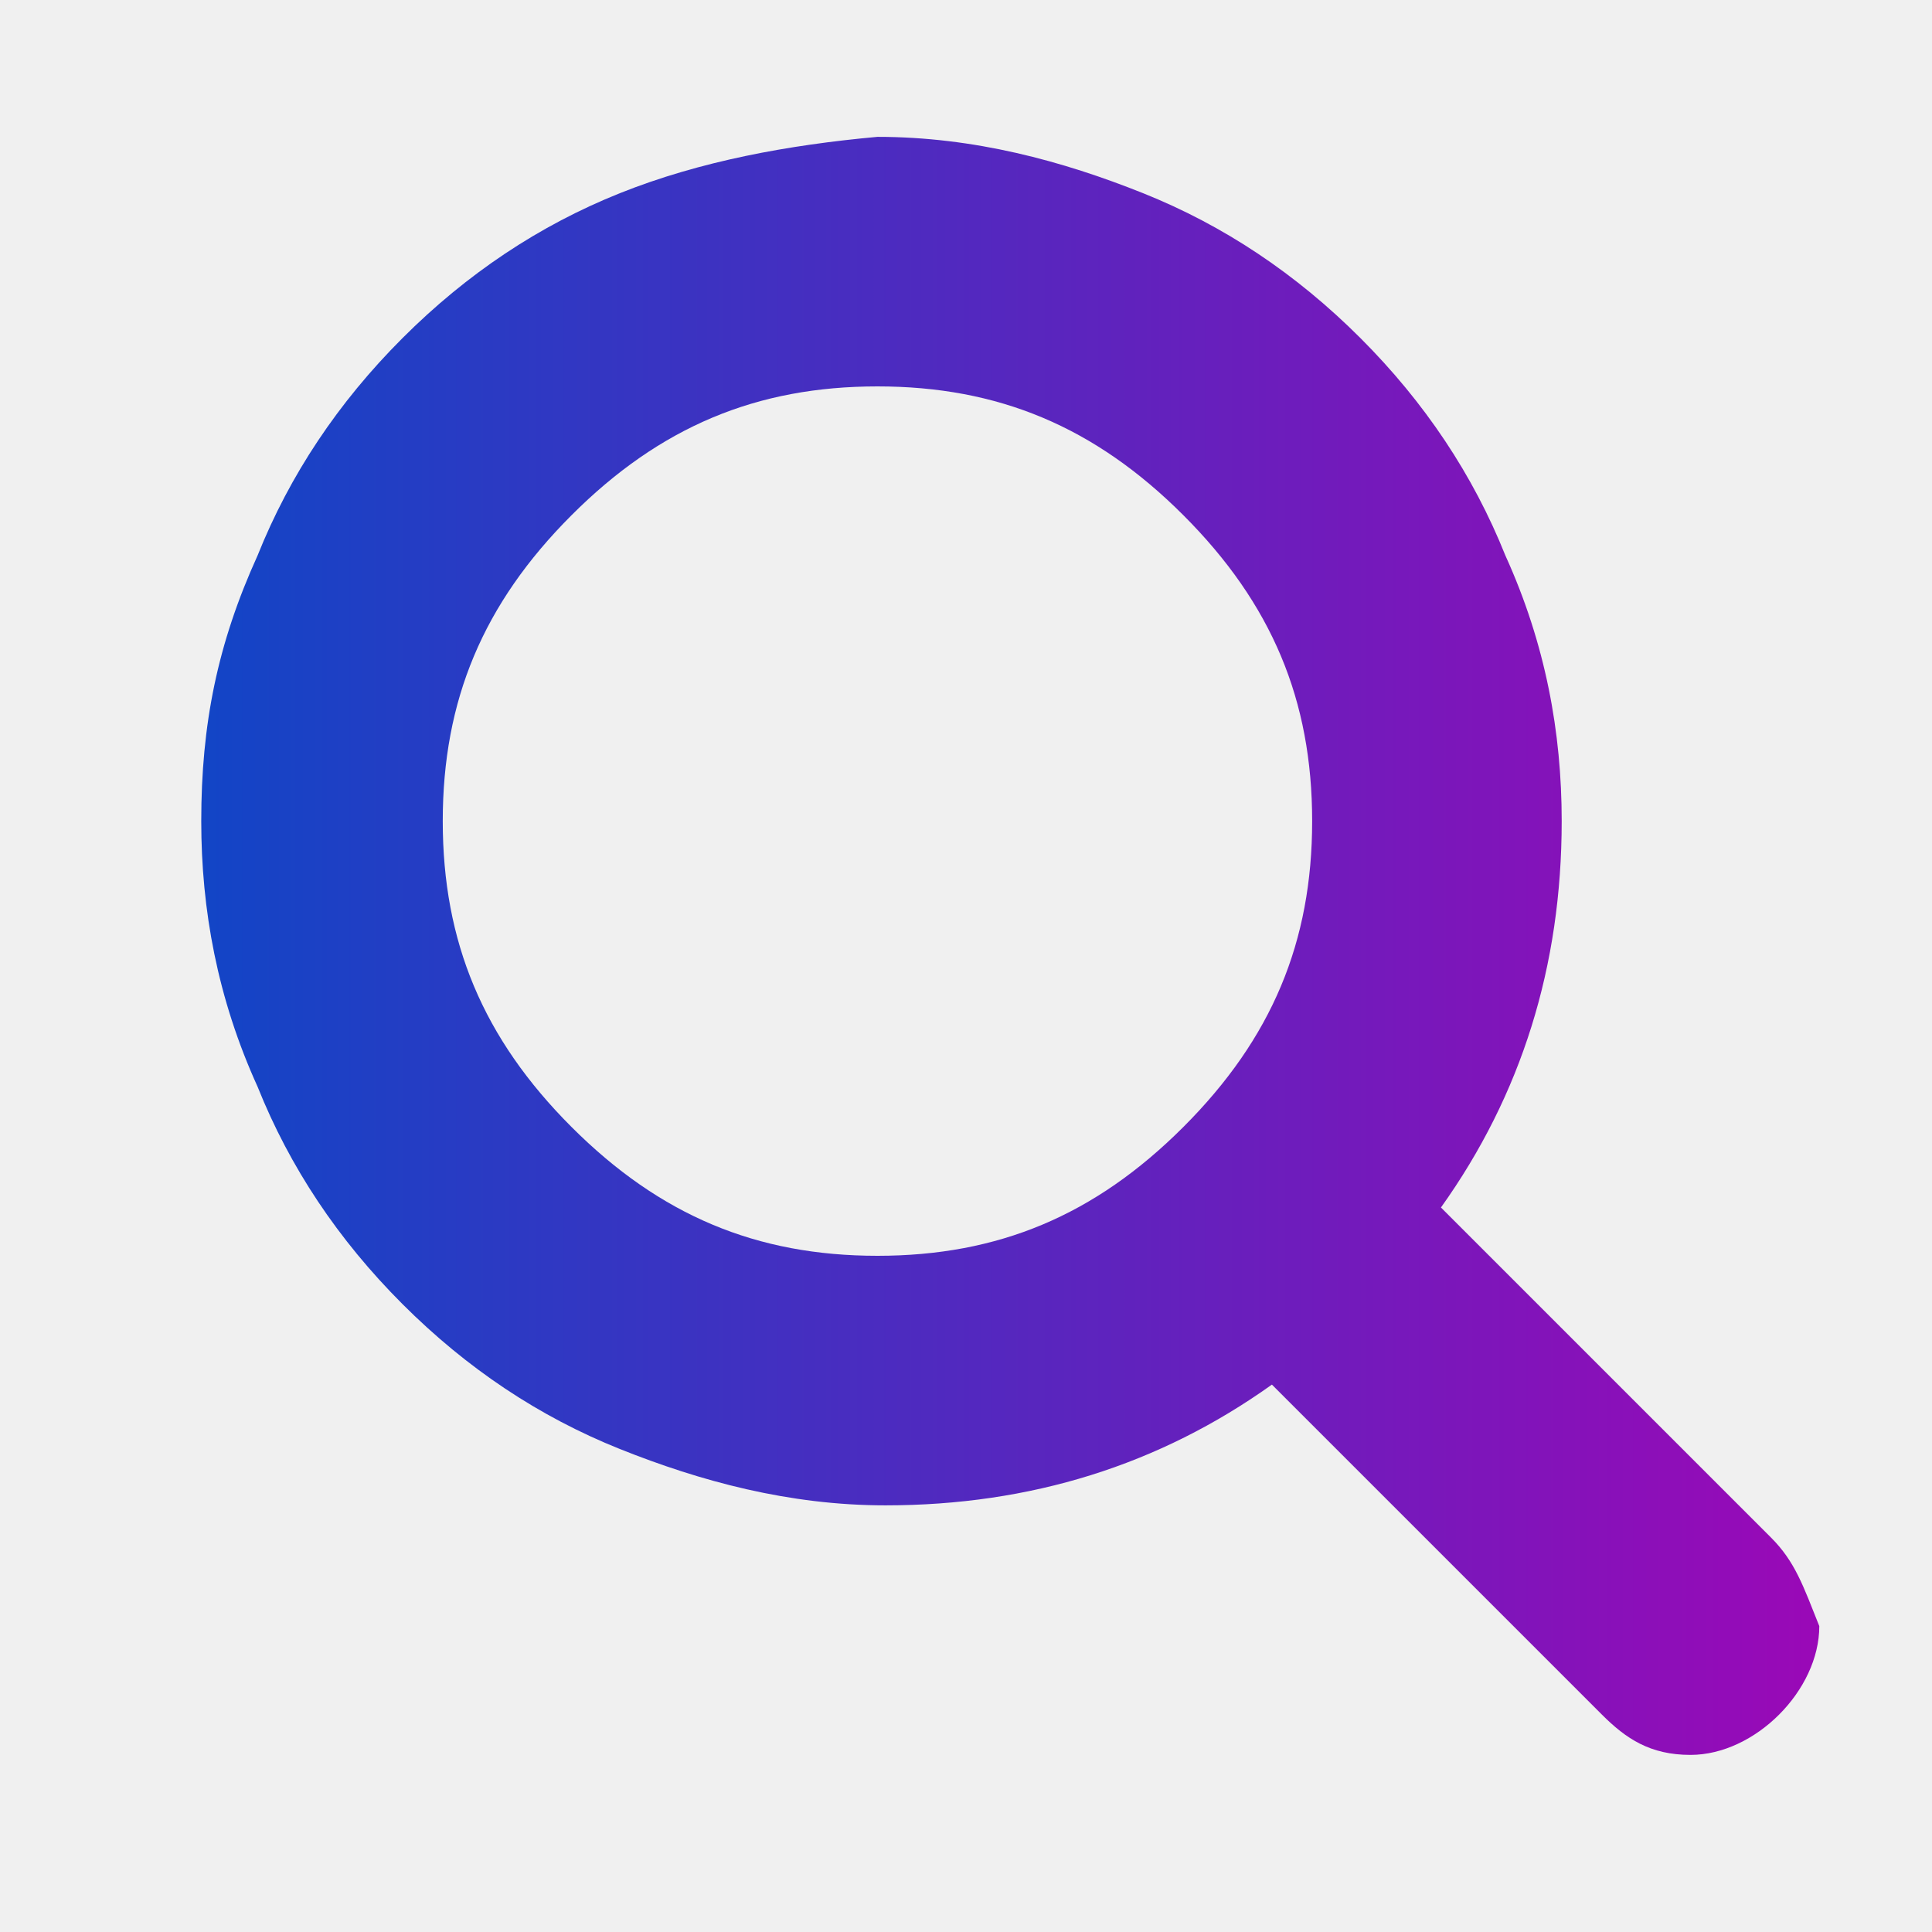
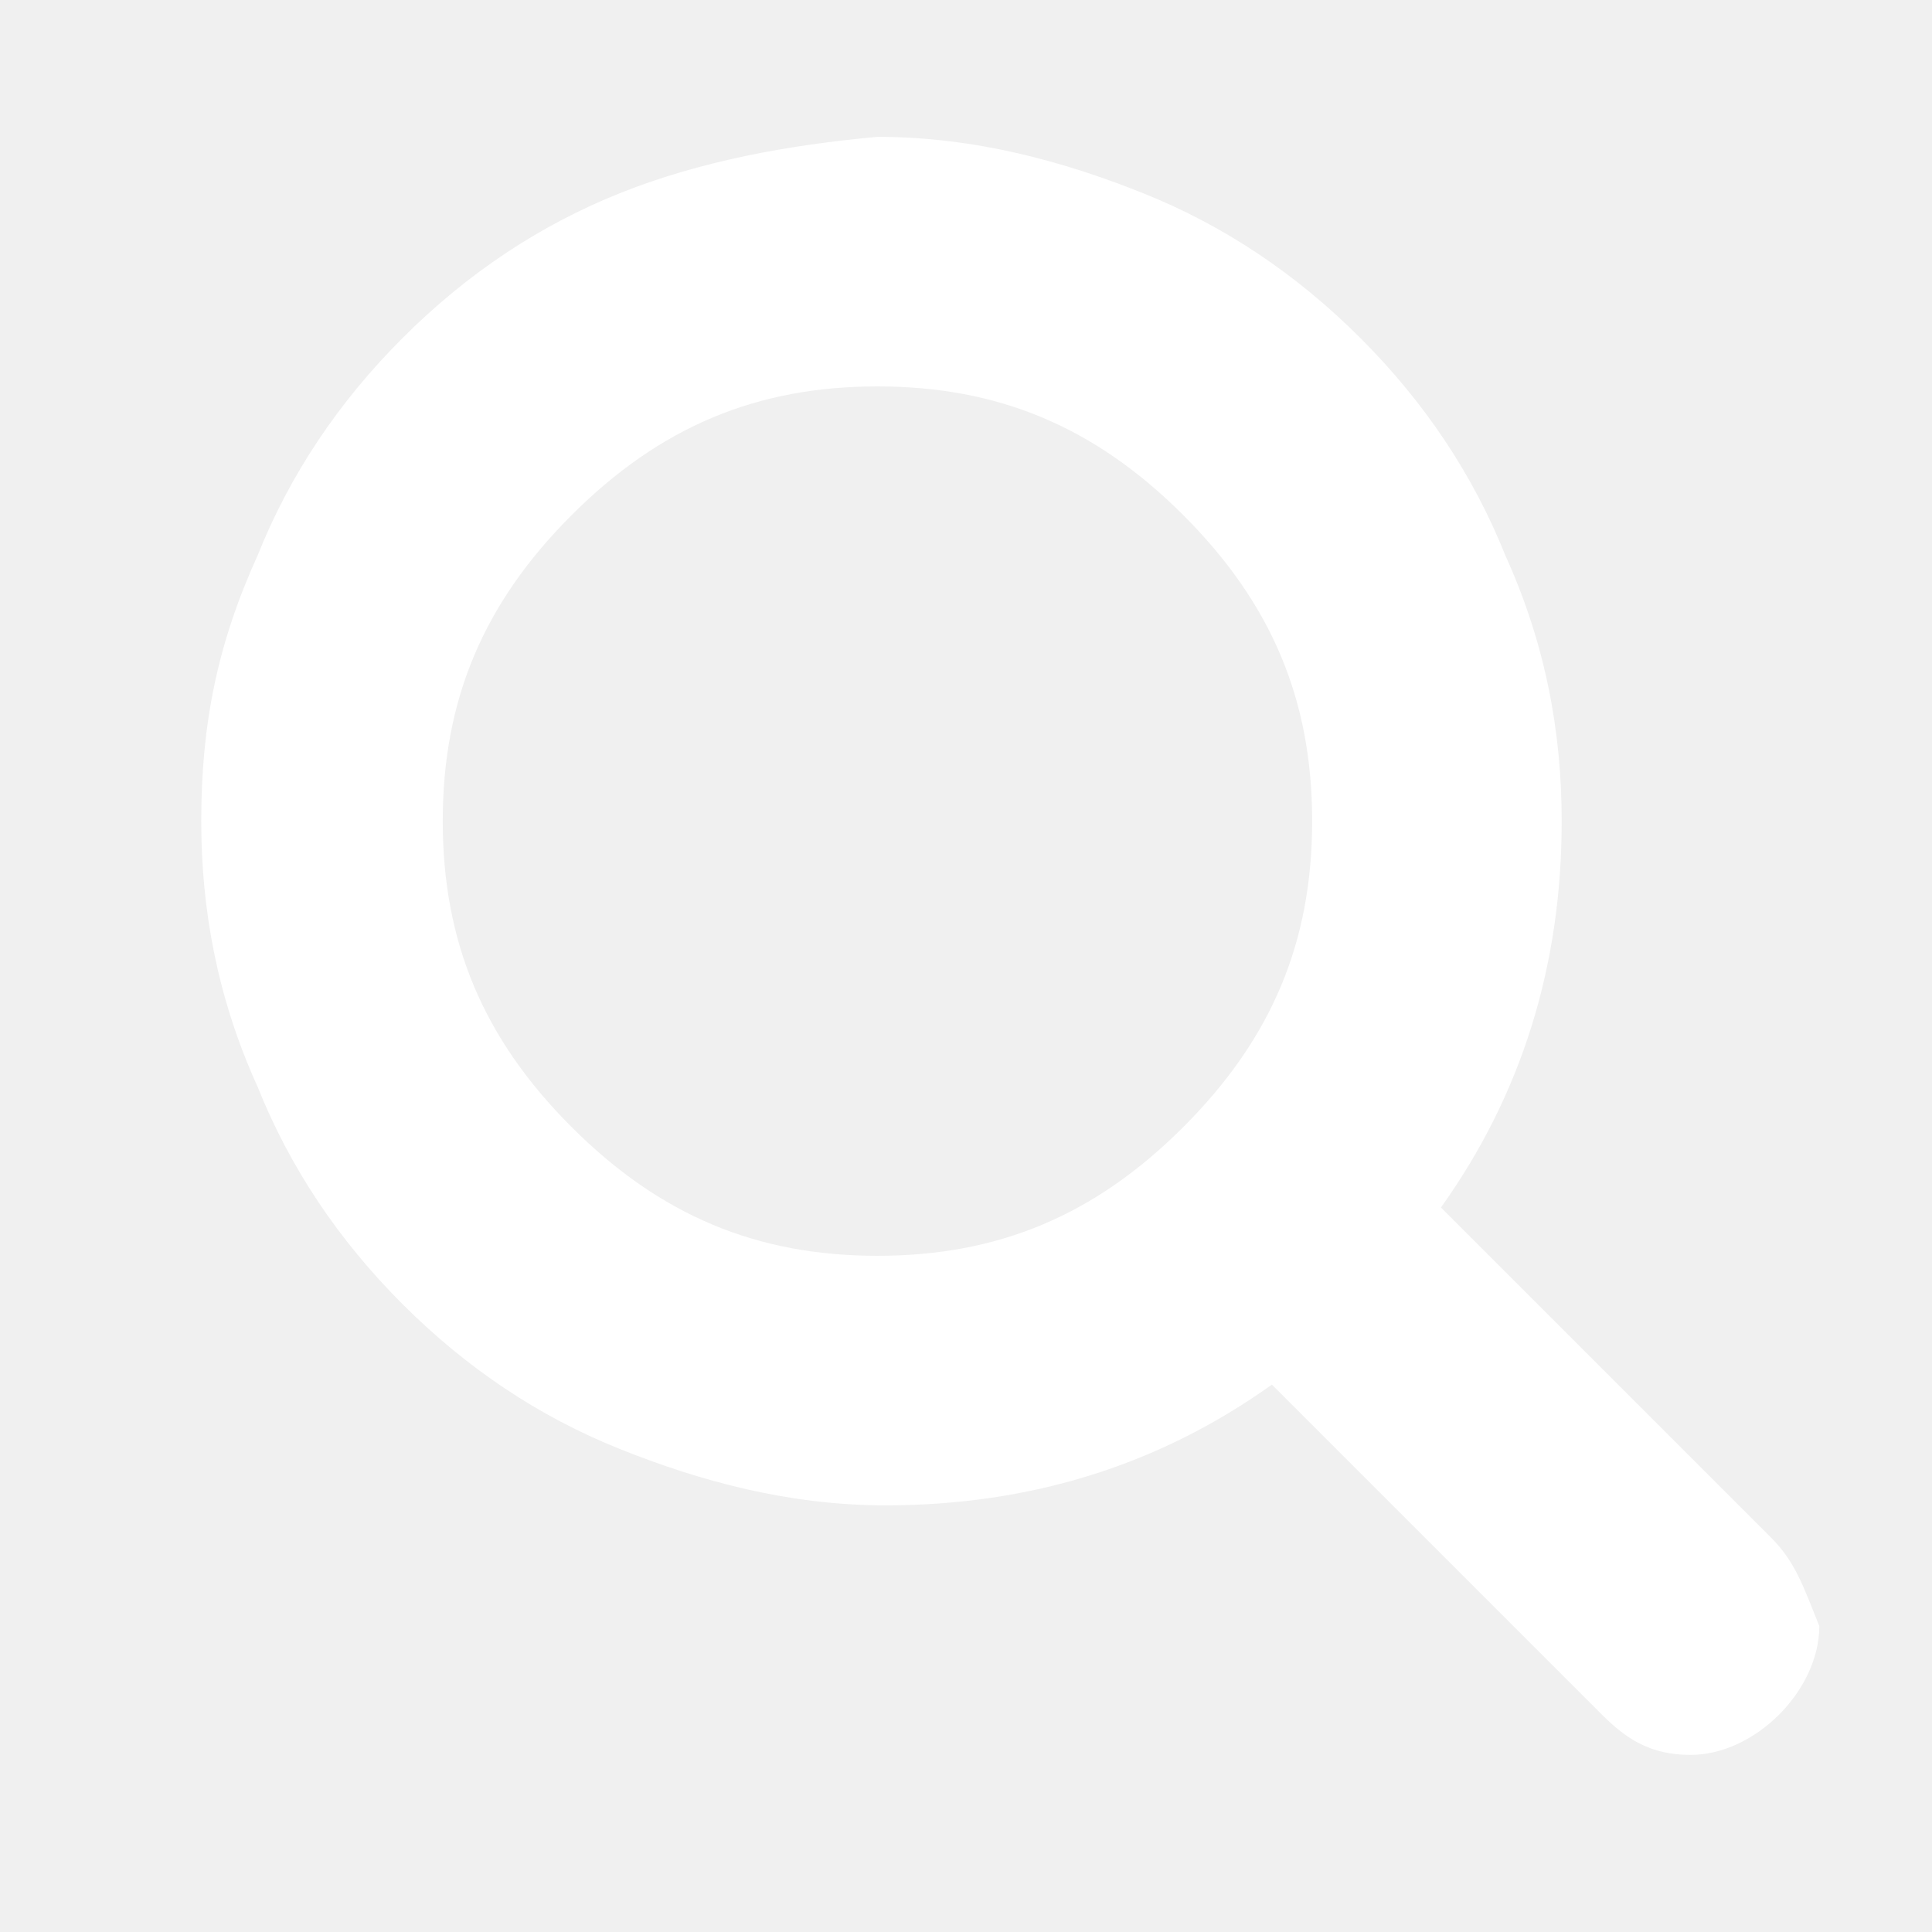
<svg xmlns="http://www.w3.org/2000/svg" version="1.1" id="Layer_1" x="0px" y="0px" viewBox="0 0 24 24" style="enable-background:new 0 0 24 24;" xml:space="preserve">
-   <style type="text/css">
- 	.st0{fill:url(#SVGID_1_);}
- 	.st1{fill:url(#SVGID_2_);}
- 	.st2{fill:url(#SVGID_3_);}
- 	.st3{fill:url(#SVGID_4_);}
- 	.st4{fill:url(#SVGID_5_);}
- 	.st5{fill:url(#SVGID_6_);}
- 	.st6{fill:url(#SVGID_7_);}
- 	.st7{fill:url(#SVGID_8_);}
- 	.st8{fill:url(#SVGID_9_);}
- 	.st9{fill:url(#SVGID_10_);}
- 	.st10{fill:url(#SVGID_11_);}
- 	.st11{fill:url(#SVGID_12_);}
- 	.st12{fill:url(#SVGID_13_);}
- 	.st13{fill:url(#SVGID_14_);}
- 	.st14{fill:url(#SVGID_15_);}
- 	.st15{fill:url(#SVGID_16_);}
- 	.st16{fill:url(#SVGID_17_);}
- 	.st17{fill:url(#SVGID_18_);}
- 	.st18{fill:url(#SVGID_19_);}
- 	.st19{fill:url(#SVGID_20_);}
- 	.st20{fill:url(#SVGID_21_);}
- 	.st21{fill:url(#SVGID_22_);}
- 	.st22{fill:url(#SVGID_23_);}
- 	.st23{fill:url(#SVGID_24_);}
- 	.st24{fill:url(#SVGID_25_);}
- 	.st25{fill:url(#SVGID_26_);}
- 	.st26{fill:url(#SVGID_27_);}
- 	.st27{fill:url(#SVGID_28_);}
- 	.st28{fill:url(#SVGID_29_);}
- 	.st29{fill:url(#SVGID_30_);}
- 	.st30{fill:url(#SVGID_31_);}
- 	.st31{fill:url(#SVGID_32_);}
- 	.st32{fill:url(#SVGID_33_);}
- 	.st33{fill:url(#SVGID_34_);}
- 	.st34{fill:url(#SVGID_35_);}
- 	.st35{fill:url(#SVGID_36_);}
- 	.st36{fill:url(#SVGID_37_);}
- 	.st37{fill:url(#SVGID_38_);}
- 	.st38{fill:url(#SVGID_39_);}
- 	.st39{fill:url(#SVGID_40_);}
- 	.st40{fill:url(#SVGID_41_);}
- 	.st41{fill:url(#SVGID_42_);}
- 	.st42{fill:url(#SVGID_43_);}
- 	.st43{fill:url(#SVGID_44_);}
- 	.st44{fill:url(#SVGID_45_);}
- 	.st45{fill:url(#SVGID_46_);}
- 	.st46{fill:url(#SVGID_47_);}
- 	.st47{fill:url(#SVGID_48_);}
- 	.st48{fill:url(#SVGID_49_);}
- 	.st49{fill:url(#SVGID_50_);}
- 	.st50{fill:url(#SVGID_51_);}
- 	.st51{fill:url(#SVGID_52_);}
- 	.st52{fill:url(#SVGID_53_);}
- 	.st53{fill:url(#SVGID_54_);}
- 	.st54{fill:url(#SVGID_55_);}
- 	.st55{fill:url(#SVGID_56_);}
- 	.st56{fill:url(#SVGID_57_);}
- 	.st57{fill:url(#SVGID_58_);}
- 	.st58{fill:url(#SVGID_59_);}
- 	.st59{fill:url(#SVGID_60_);}
- 	.st60{fill:url(#SVGID_61_);}
- 	.st61{fill:url(#SVGID_62_);}
- 	.st62{fill:url(#SVGID_63_);}
- 	.st63{fill:url(#SVGID_64_);}
- 	.st64{fill:url(#SVGID_65_);}
- 	.st65{fill:url(#SVGID_66_);}
- 	.st66{fill:url(#SVGID_67_);}
- 	.st67{fill:url(#SVGID_68_);}
- 	.st68{fill:url(#SVGID_69_);}
- 	.st69{fill:url(#SVGID_70_);}
- 	.st70{fill:url(#SVGID_71_);}
- 	.st71{fill:url(#SVGID_72_);}
- 	.st72{fill:url(#SVGID_73_);}
- 	.st73{fill:url(#SVGID_74_);}
- 	.st74{fill:url(#SVGID_75_);}
- 	.st75{fill:url(#SVGID_76_);}
- 	.st76{fill:url(#SVGID_77_);}
- 	.st77{fill:url(#SVGID_78_);}
- 	.st78{fill:url(#SVGID_79_);}
- 	.st79{fill:url(#SVGID_80_);}
- 	.st80{fill:url(#SVGID_81_);}
- 	.st81{fill:url(#SVGID_82_);}
- 	.st82{fill:url(#SVGID_83_);}
- 	.st83{fill:url(#SVGID_84_);}
- 	.st84{fill:url(#SVGID_85_);}
- 	.st85{fill:url(#SVGID_86_);}
- 	.st86{fill:url(#SVGID_87_);}
- 	.st87{fill:url(#SVGID_88_);}
- 	.st88{fill:url(#SVGID_89_);}
- 	.st89{fill:url(#SVGID_90_);}
- 	.st90{fill:url(#SVGID_91_);}
- 	.st91{fill:url(#SVGID_92_);}
- 	.st92{fill:url(#SVGID_93_);}
- 	.st93{fill:url(#SVGID_94_);}
- 	.st94{fill:url(#SVGID_95_);}
- 	.st95{fill:url(#SVGID_96_);}
- 	.st96{fill:url(#SVGID_97_);}
- 	.st97{fill:url(#SVGID_98_);}
- 	.st98{fill:url(#SVGID_99_);}
- 	.st99{fill:url(#SVGID_100_);}
- 	.st100{fill:url(#SVGID_101_);}
- 	.st101{fill:url(#SVGID_102_);}
- 	.st102{fill:url(#SVGID_103_);}
- 	.st103{fill:url(#SVGID_104_);}
- 	.st104{fill:url(#SVGID_105_);}
- 	.st105{fill:url(#SVGID_106_);}
- 	.st106{fill:url(#SVGID_107_);}
- 	.st107{fill:url(#SVGID_108_);}
- 	.st108{fill:url(#SVGID_109_);}
- 	.st109{fill:url(#SVGID_110_);}
- 	.st110{fill:url(#SVGID_111_);}
- 	.st111{fill:url(#SVGID_112_);}
- 	.st112{fill:url(#SVGID_113_);}
- 	.st113{fill:url(#SVGID_114_);}
- </style>
  <g>
    <g>
-       <linearGradient id="SVGID_1_" gradientUnits="userSpaceOnUse" x1="2.51" y1="11.722" x2="22.444" y2="11.722">
-         <stop offset="0" style="stop-color:#1245C6" />
-         <stop offset="1" style="stop-color:#9909B7" />
-       </linearGradient>
-       <path class="st0" d="M22,19.1L17.9,15c1-1.4,1.5-3,1.5-4.8c0-1.1-0.2-2.2-0.7-3.3c-0.4-1-1-1.9-1.8-2.7c-0.8-0.8-1.7-1.4-2.7-1.8    c-1-0.4-2.1-0.7-3.3-0.7C9.8,1.8,8.7,2,7.7,2.4c-1,0.4-1.9,1-2.7,1.8C4.2,5,3.6,5.9,3.2,6.9C2.7,8,2.5,9,2.5,10.2    c0,1.1,0.2,2.2,0.7,3.3c0.4,1,1,1.9,1.8,2.7c0.8,0.8,1.7,1.4,2.7,1.8c1,0.4,2.1,0.7,3.3,0.7c1.8,0,3.4-0.5,4.8-1.5l4.1,4.1    c0.3,0.3,0.6,0.5,1.1,0.5c0.4,0,0.8-0.2,1.1-0.5c0.3-0.3,0.5-0.7,0.5-1.1C22.4,19.7,22.3,19.4,22,19.1z M14.7,14    c-1.1,1.1-2.3,1.6-3.8,1.6c-1.5,0-2.7-0.5-3.8-1.6c-1.1-1.1-1.6-2.3-1.6-3.8c0-1.5,0.5-2.7,1.6-3.8c1.1-1.1,2.3-1.6,3.8-1.6    c1.5,0,2.7,0.5,3.8,1.6c1.1,1.1,1.6,2.3,1.6,3.8C16.3,11.7,15.8,12.9,14.7,14z" />
+       <path fill="white" d="M22,19.1L17.9,15c1-1.4,1.5-3,1.5-4.8c0-1.1-0.2-2.2-0.7-3.3c-0.4-1-1-1.9-1.8-2.7c-0.8-0.8-1.7-1.4-2.7-1.8    c-1-0.4-2.1-0.7-3.3-0.7C9.8,1.8,8.7,2,7.7,2.4c-1,0.4-1.9,1-2.7,1.8C4.2,5,3.6,5.9,3.2,6.9C2.7,8,2.5,9,2.5,10.2    c0,1.1,0.2,2.2,0.7,3.3c0.4,1,1,1.9,1.8,2.7c0.8,0.8,1.7,1.4,2.7,1.8c1,0.4,2.1,0.7,3.3,0.7c1.8,0,3.4-0.5,4.8-1.5l4.1,4.1    c0.3,0.3,0.6,0.5,1.1,0.5c0.4,0,0.8-0.2,1.1-0.5c0.3-0.3,0.5-0.7,0.5-1.1C22.4,19.7,22.3,19.4,22,19.1z M14.7,14    c-1.1,1.1-2.3,1.6-3.8,1.6c-1.5,0-2.7-0.5-3.8-1.6c-1.1-1.1-1.6-2.3-1.6-3.8c0-1.5,0.5-2.7,1.6-3.8c1.1-1.1,2.3-1.6,3.8-1.6    c1.5,0,2.7,0.5,3.8,1.6c1.1,1.1,1.6,2.3,1.6,3.8C16.3,11.7,15.8,12.9,14.7,14z" />
    </g>
  </g>
</svg>
